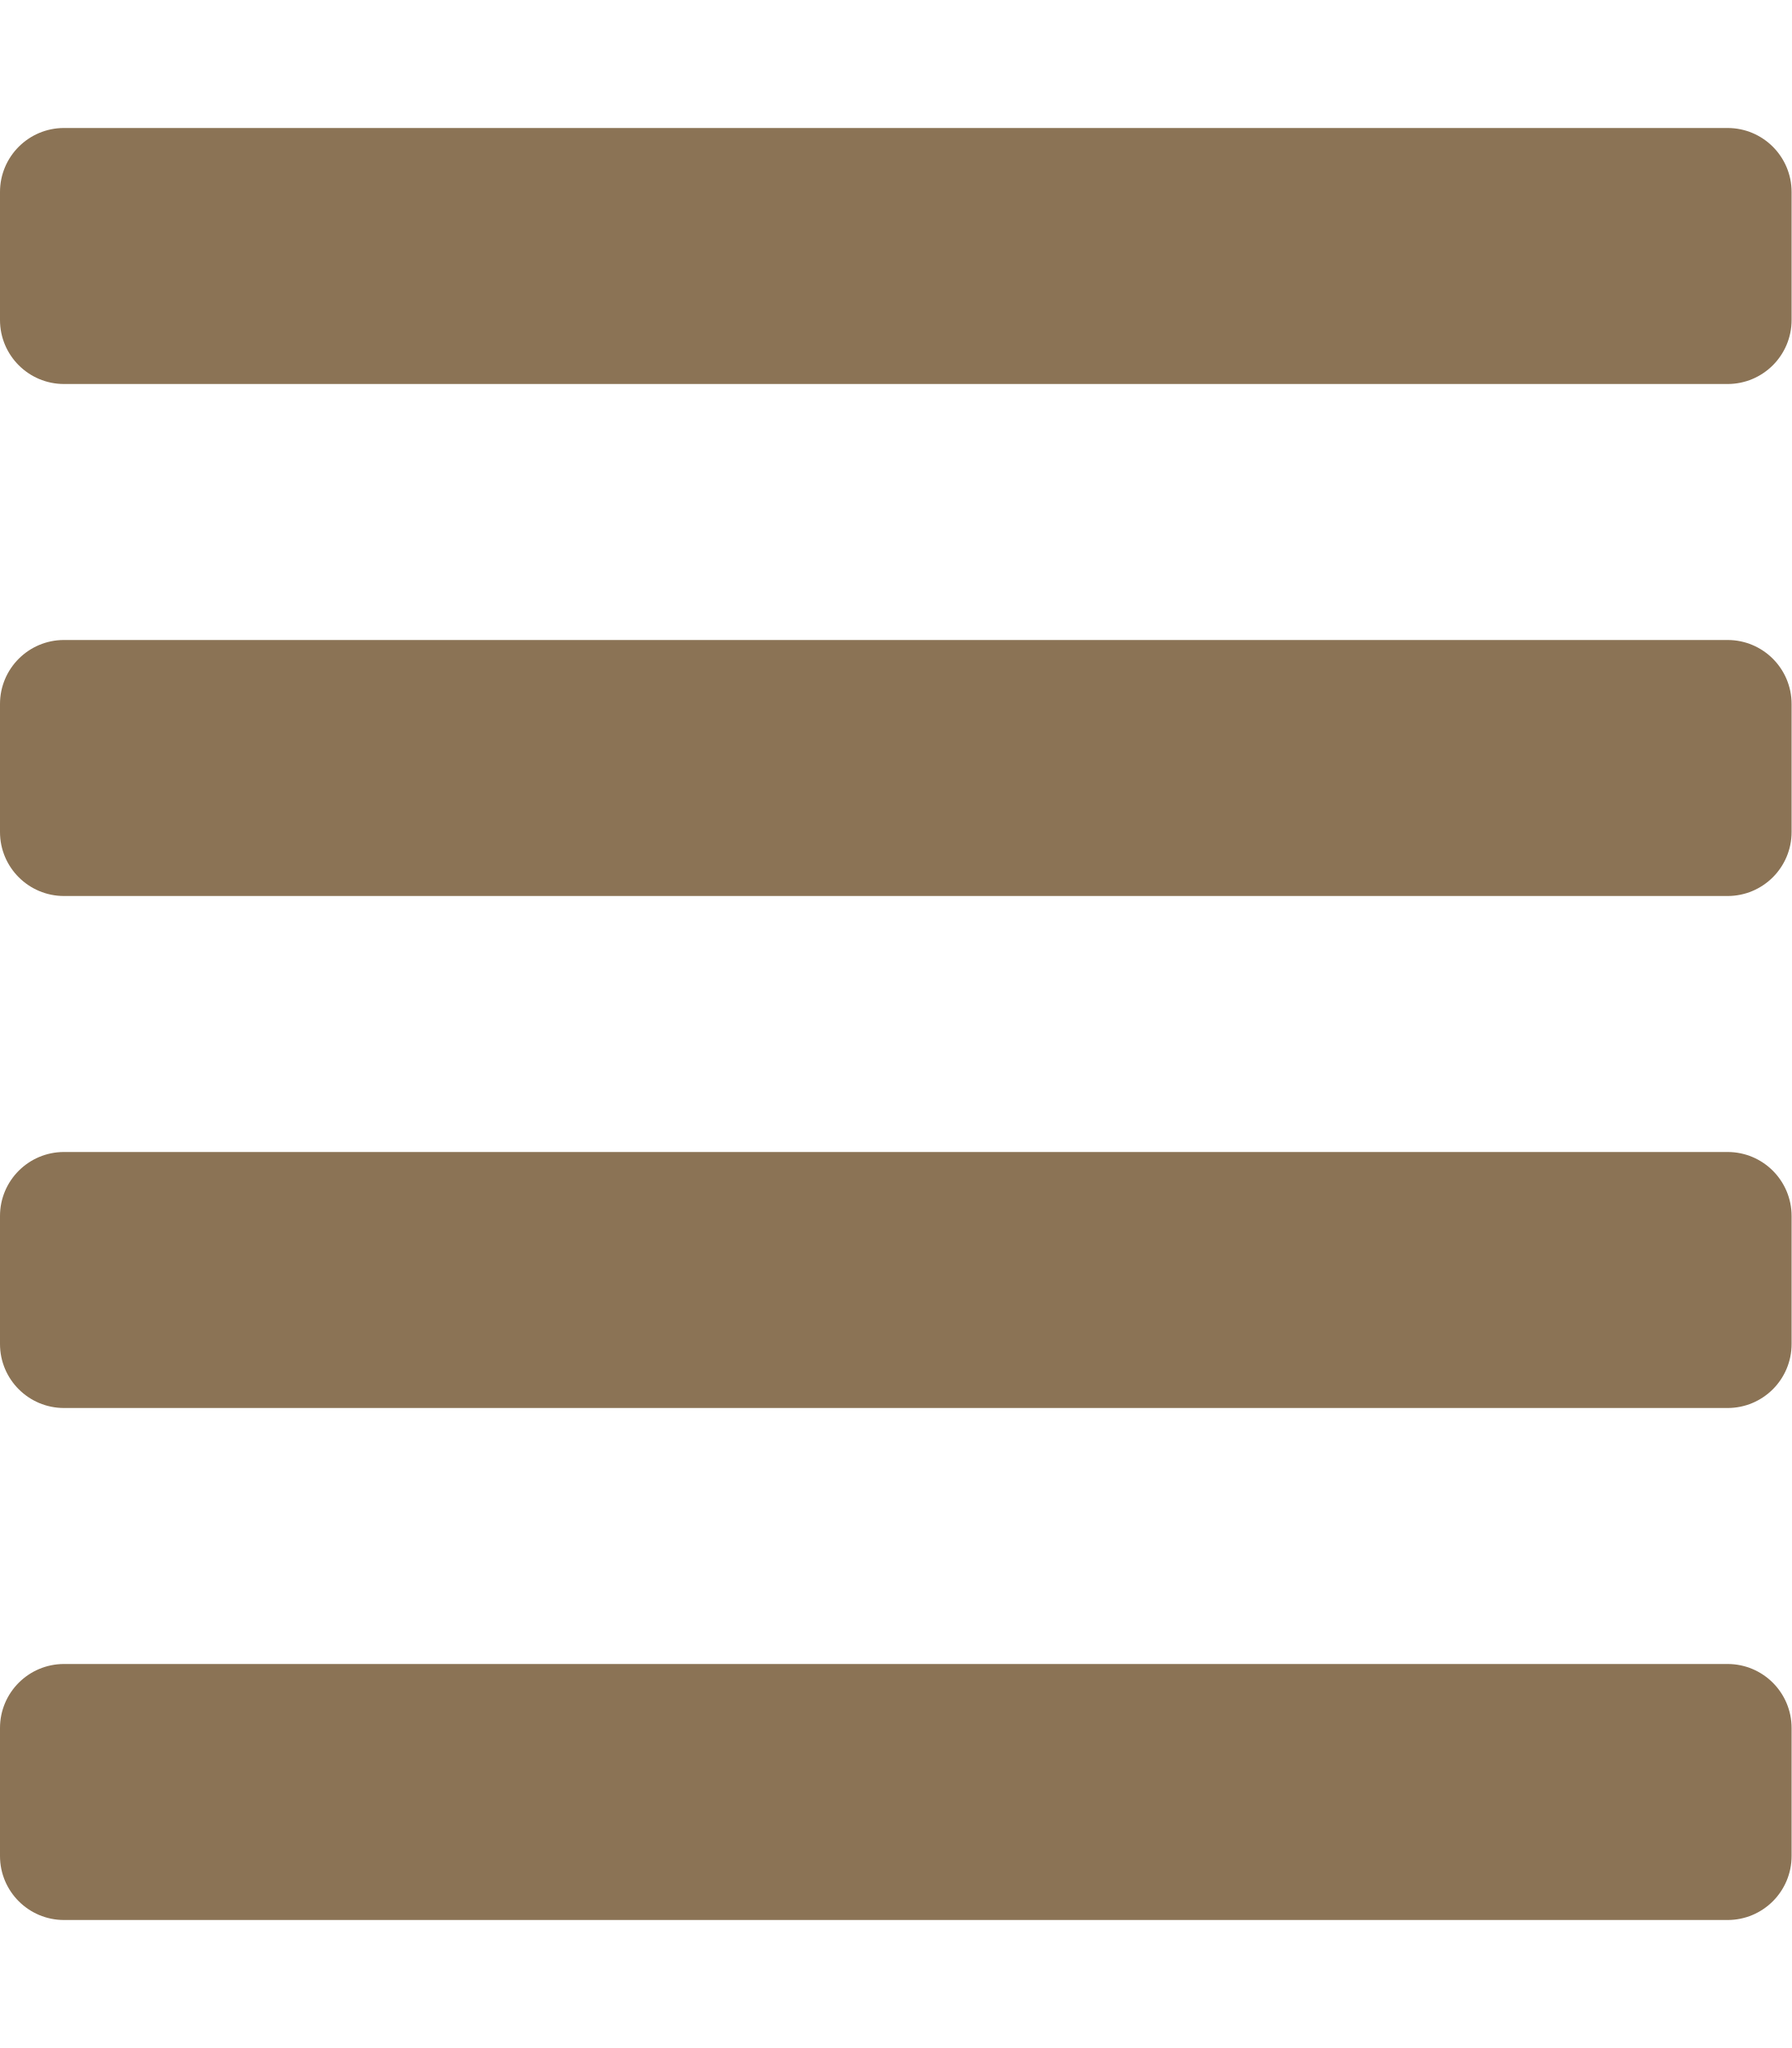
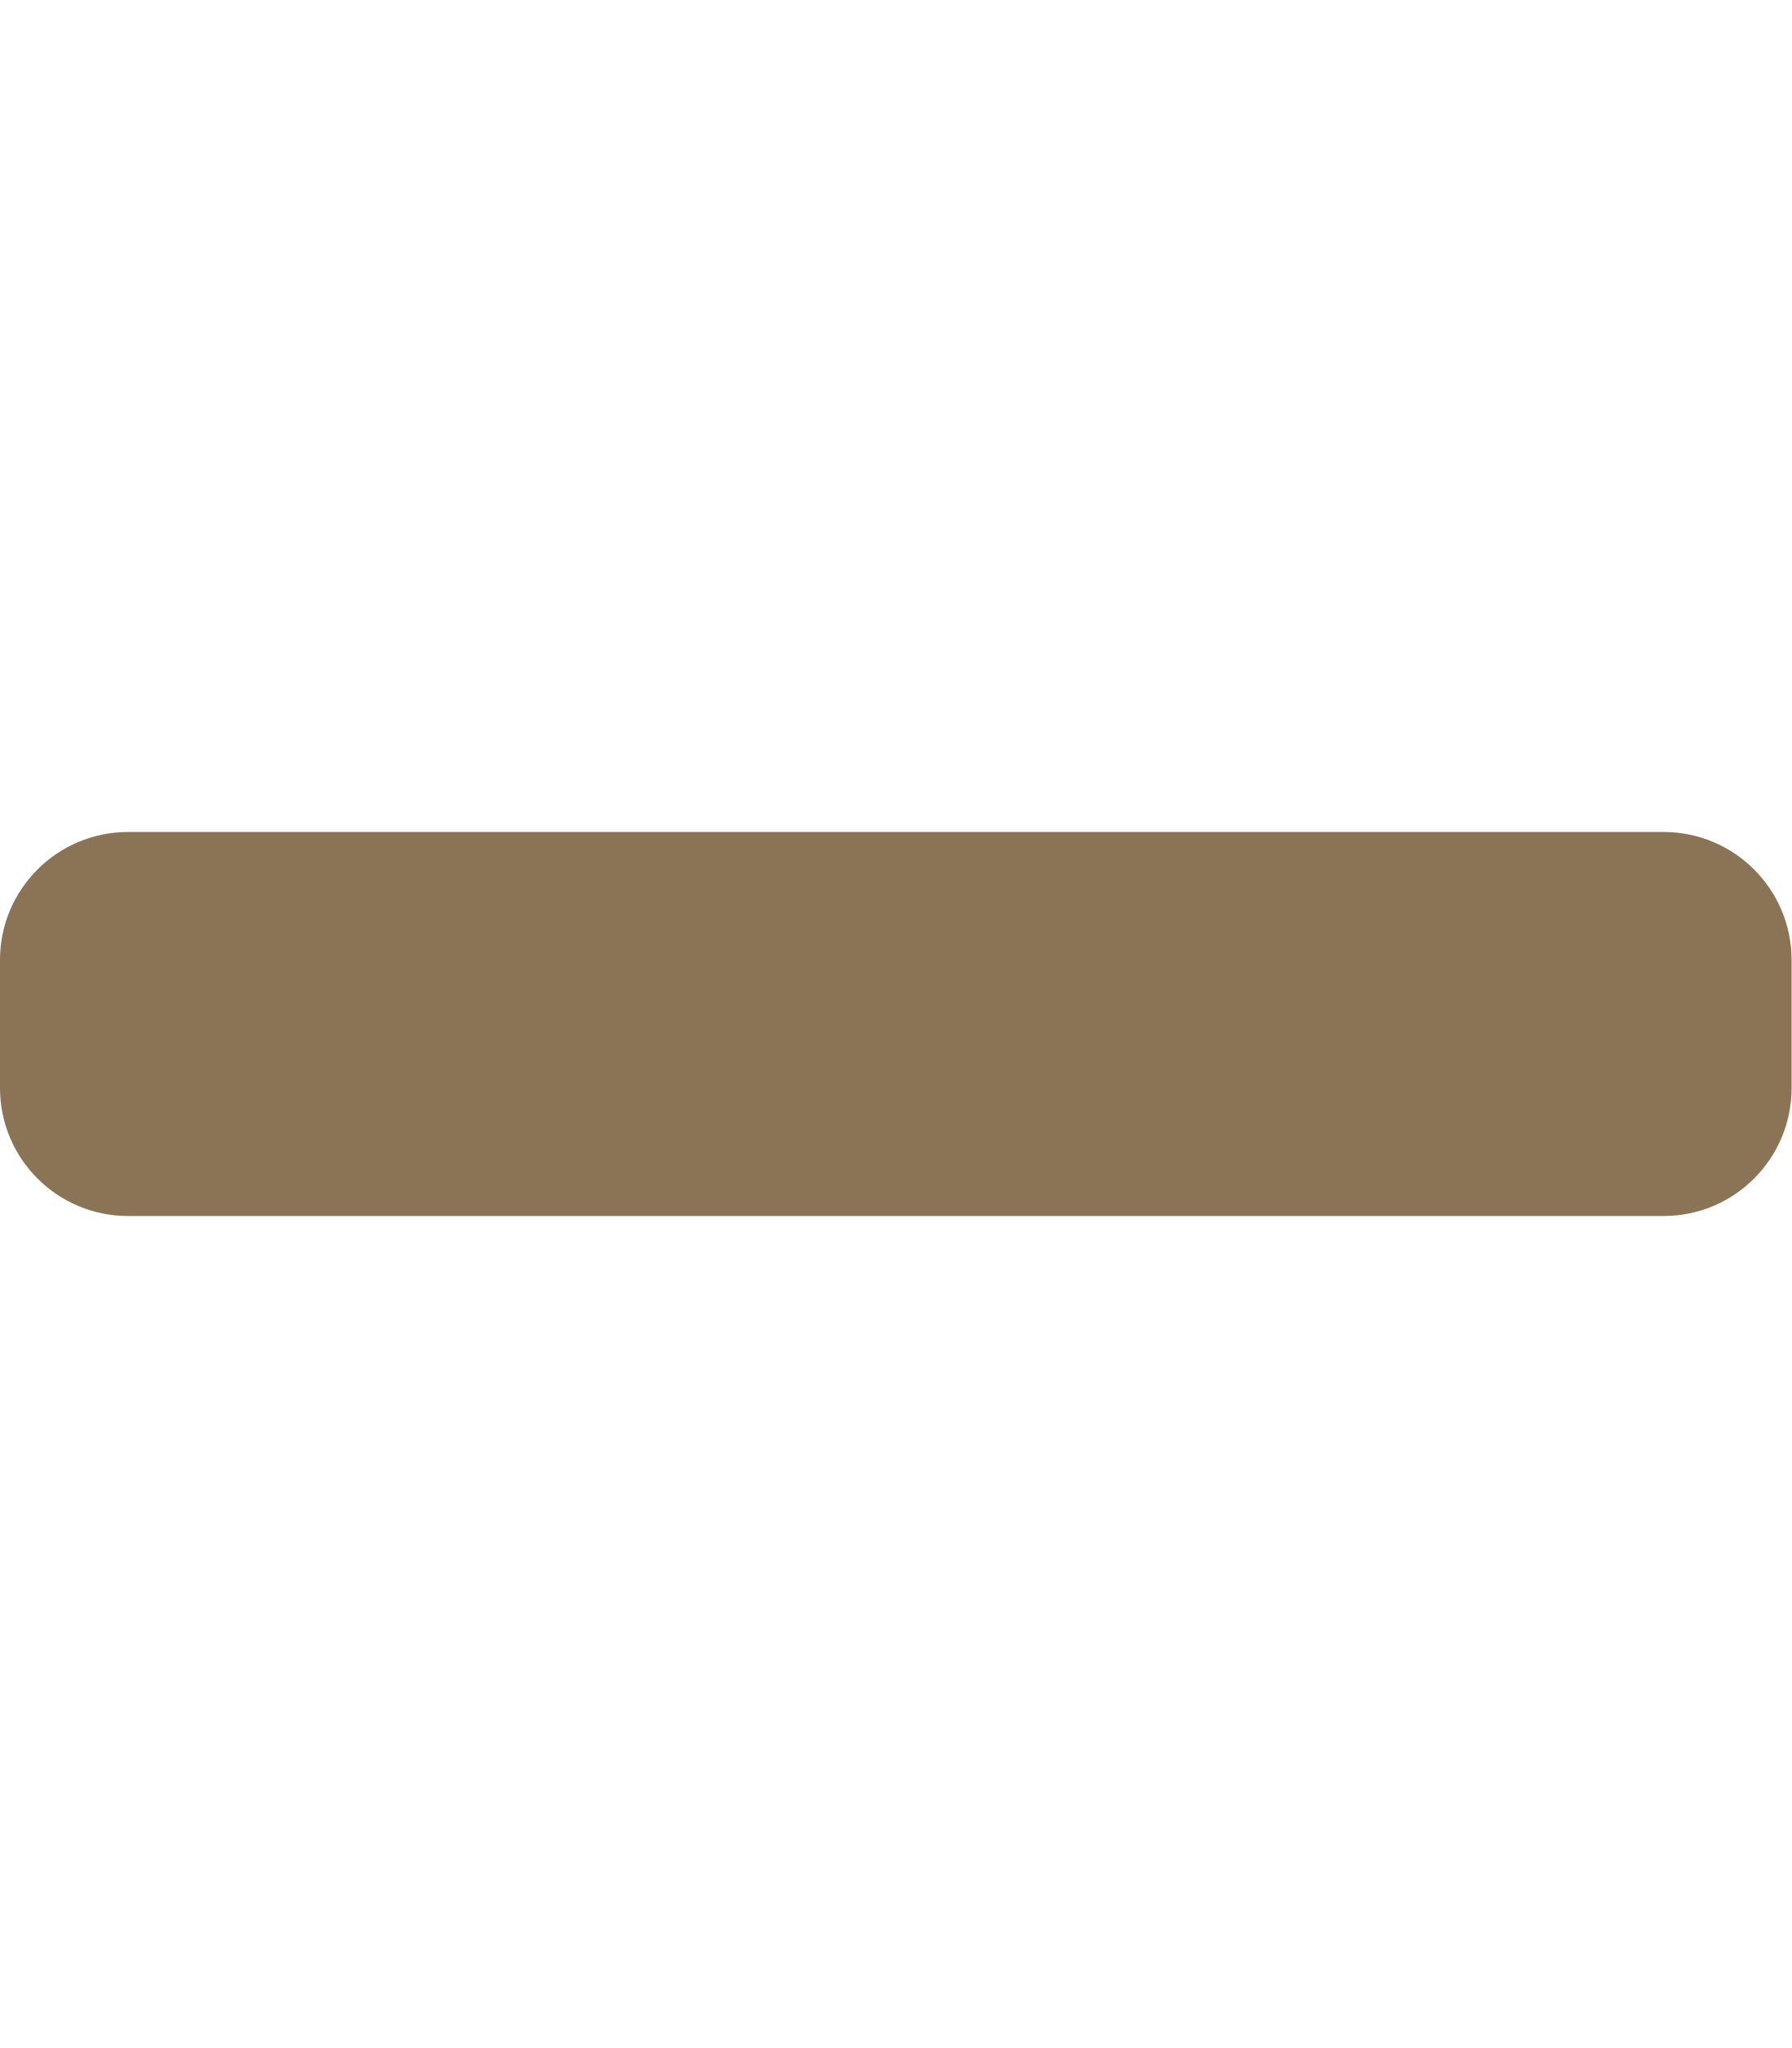
<svg xmlns="http://www.w3.org/2000/svg" style="fill:#8b7355;" viewBox="0 0 448 512">
-   <path d="M432 416H16a16 16 0 0 0-16 16v32a16 16 0 0 0 16 16h416a16 16 0 0 0 16-16v-32a16 16 0 0 0-16-16zm0-128H16a16 16 0 0 0-16 16v32a16 16 0 0 0 16 16h416a16 16 0 0 0 16-16v-32a16 16 0 0 0-16-16zm0-128H16a16 16 0 0 0-16 16v32a16 16 0 0 0 16 16h416a16 16 0 0 0 16-16v-32a16 16 0 0 0-16-16zm0-128H16A16 16 0 0 0 0 48v32a16 16 0 0 0 16 16h416a16 16 0 0 0 16-16V48a16 16 0 0 0-16-16z" />
+   <path d="M416 208H32c-17.67 0-32 14.33-32 32v32c0 17.67 14.33 32 32 32h384c17.67 0 32-14.33 32-32v-32c0-17.67-14.33-32-32-32z" />
</svg>
